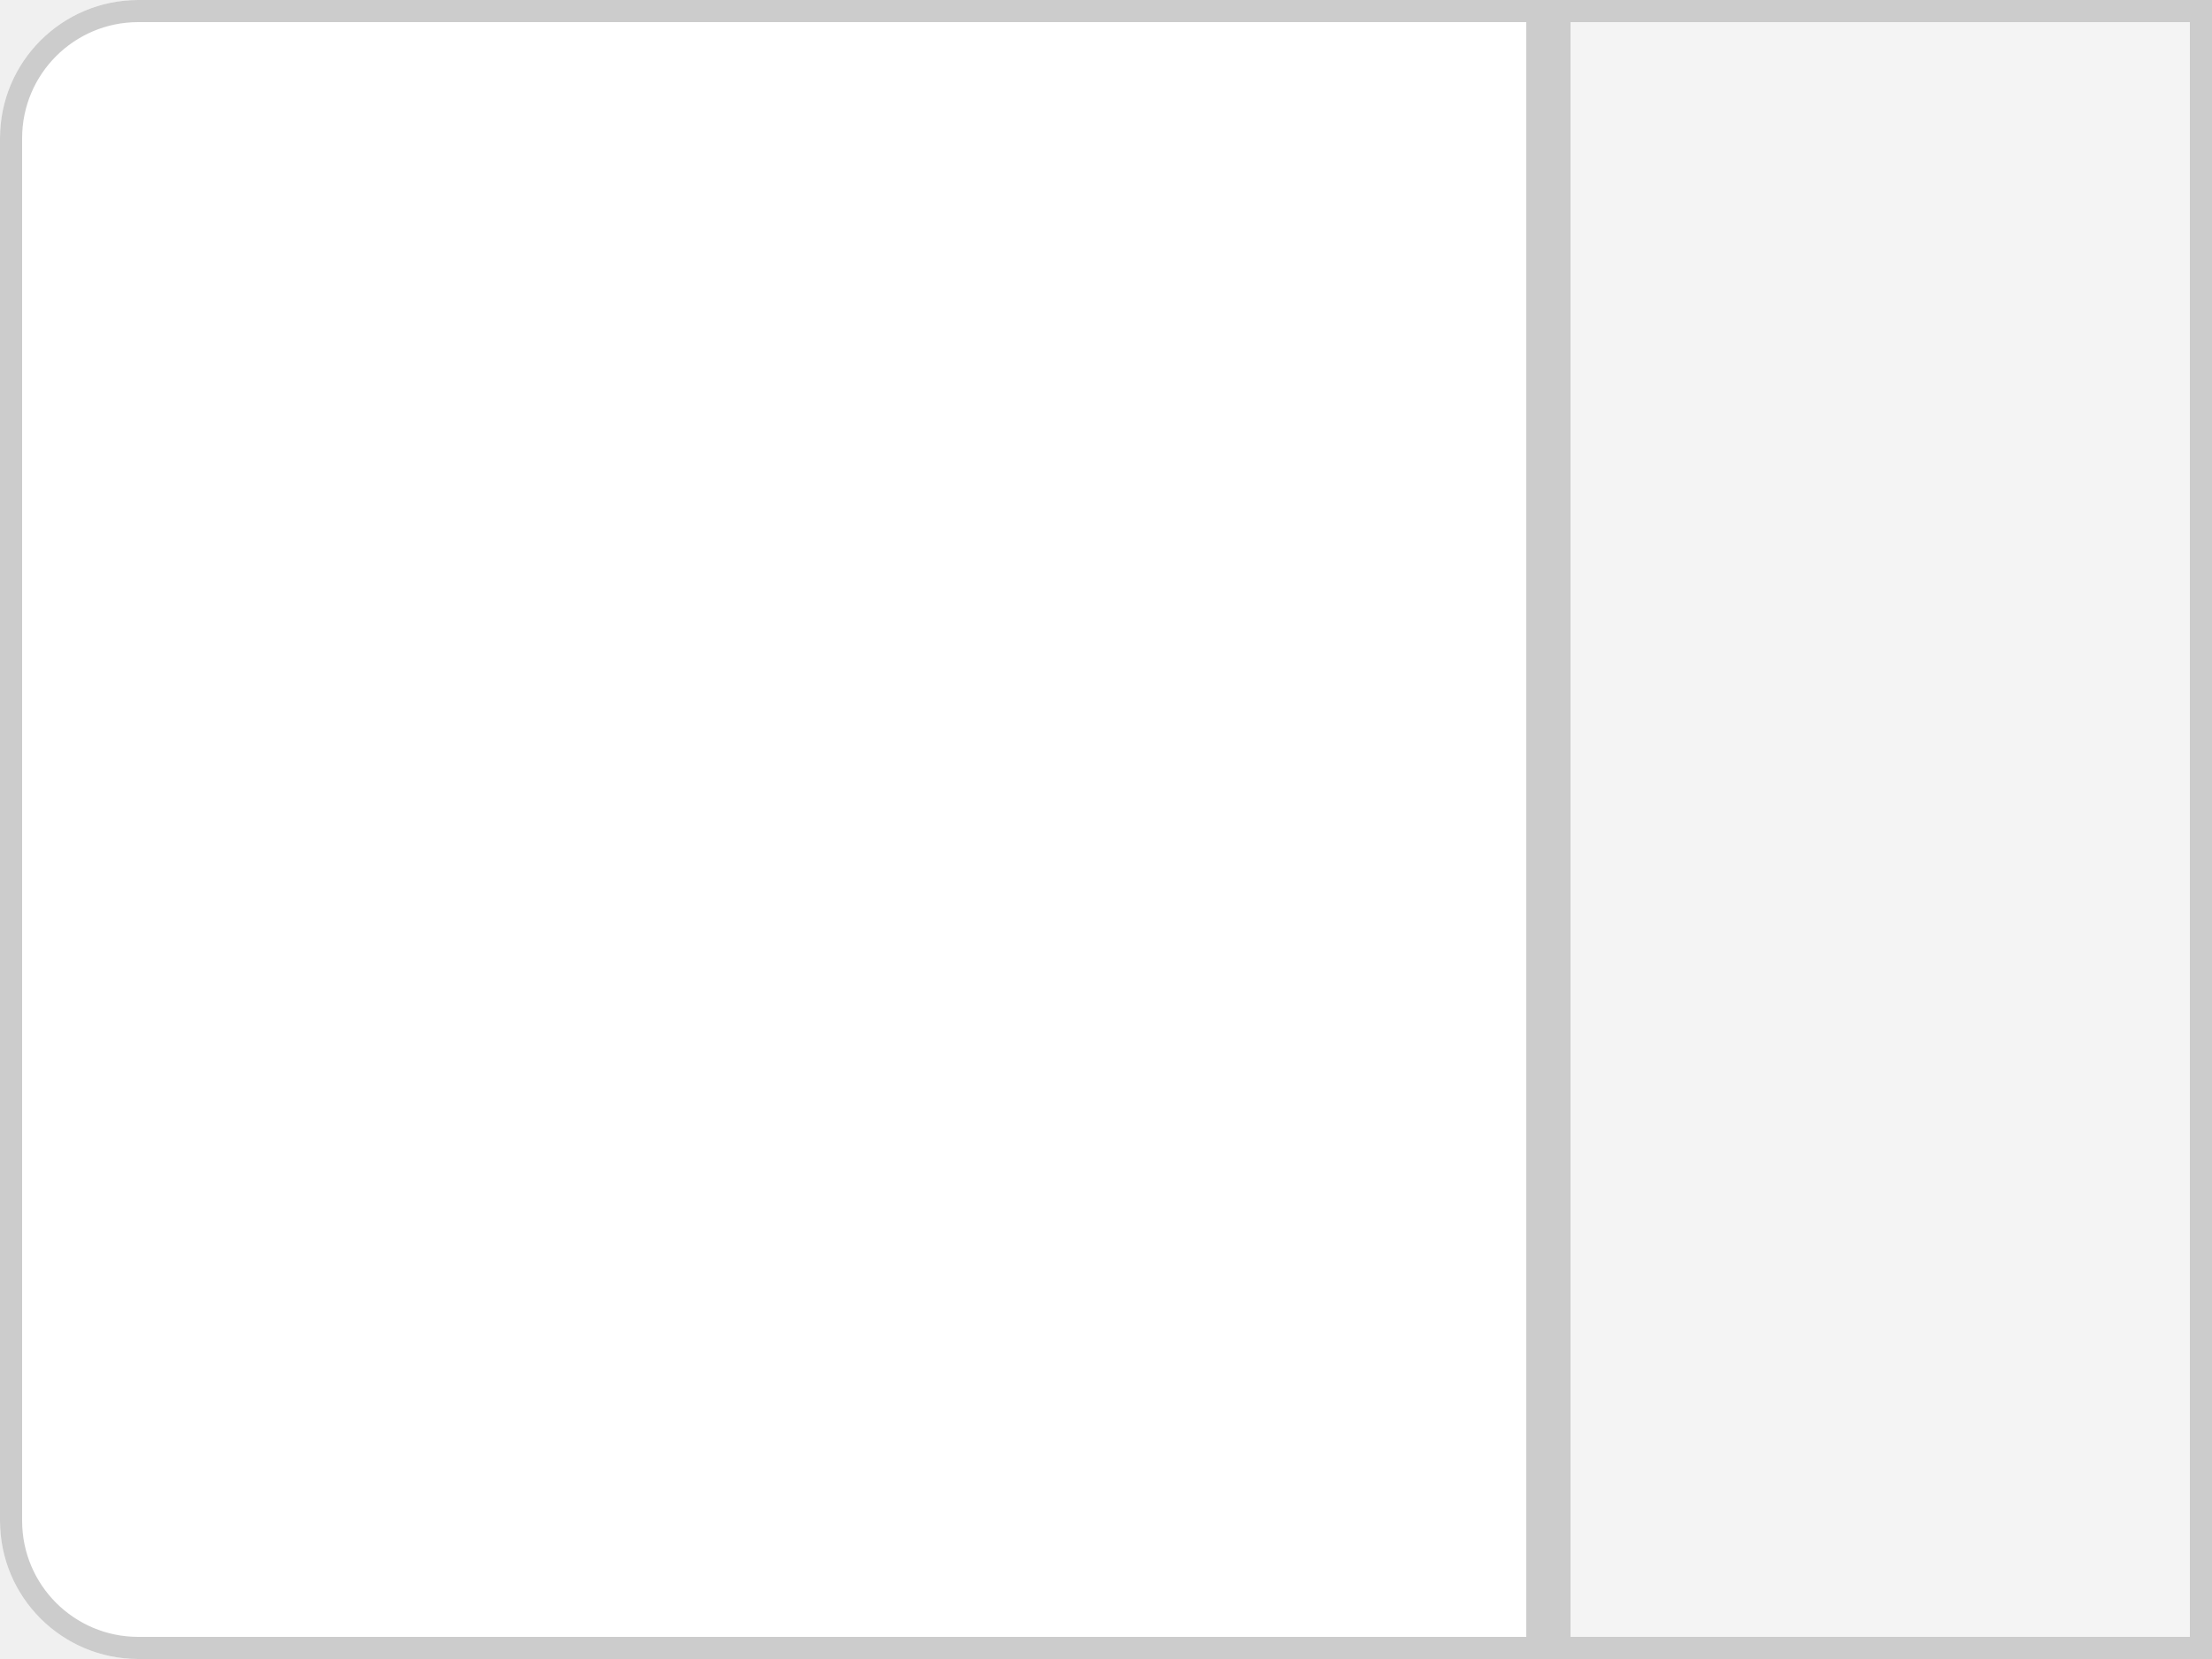
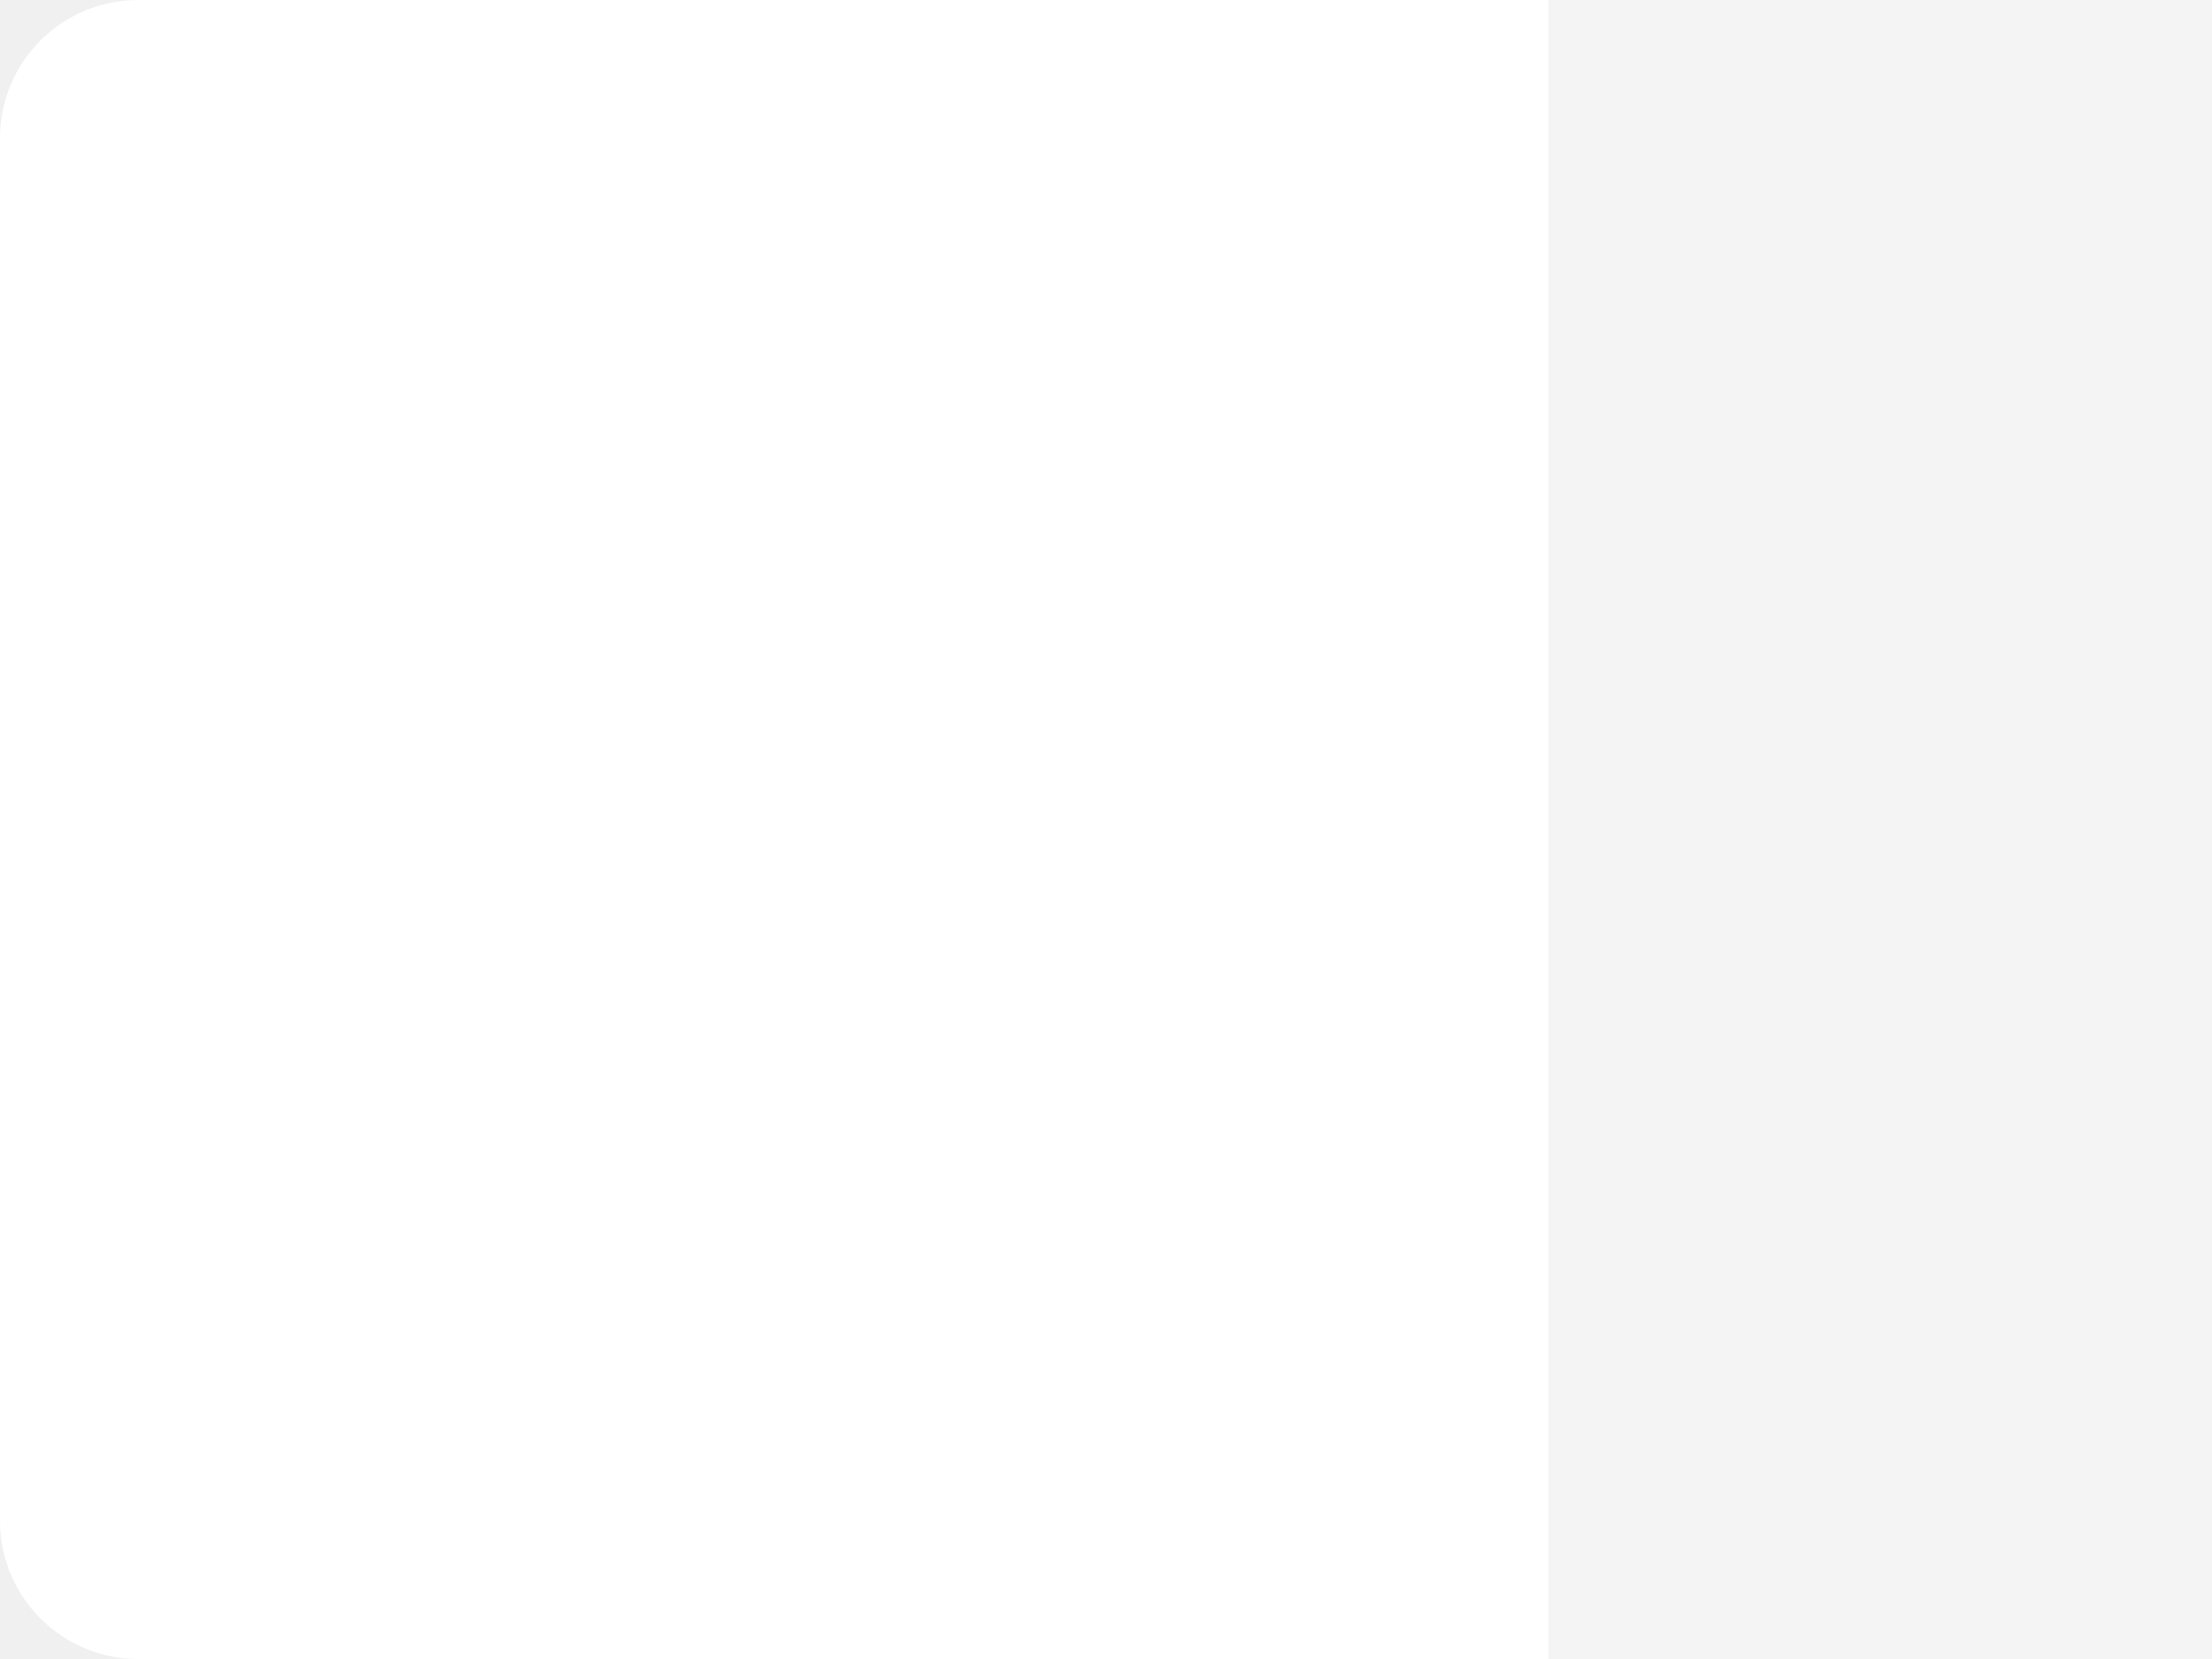
<svg xmlns="http://www.w3.org/2000/svg" width="120" height="90" viewBox="0 0 40 30">
-   <clipPath id="rim_gift_box">
-     <rect x="0" y="0" width="40" height="30" rx="2.5" fill="#ffffff" />
-     <rect x="28" y="0" width="12" height="30" fill="#f4f4f4" />
-   </clipPath>
-   <g clip-path="url(#rim_gift_box)">
-     <rect stroke="#cccccc" stroke-width="0.8" stroke-linejoin="round" x="0" y="0" width="40" height="30" rx="2.5" fill="#ffffff" />
-     <rect stroke="#cccccc" stroke-width="0.8" stroke-linejoin="round" x="28" y="0" width="12" height="30" fill="#f4f4f4" />
-   </g>
+   <rect x="0" y="0" width="40" height="30" rx="2.5" fill="#ffffff" />
+   <rect x="28" y="0" width="12" height="30" fill="#f4f4f4" />
</svg>
